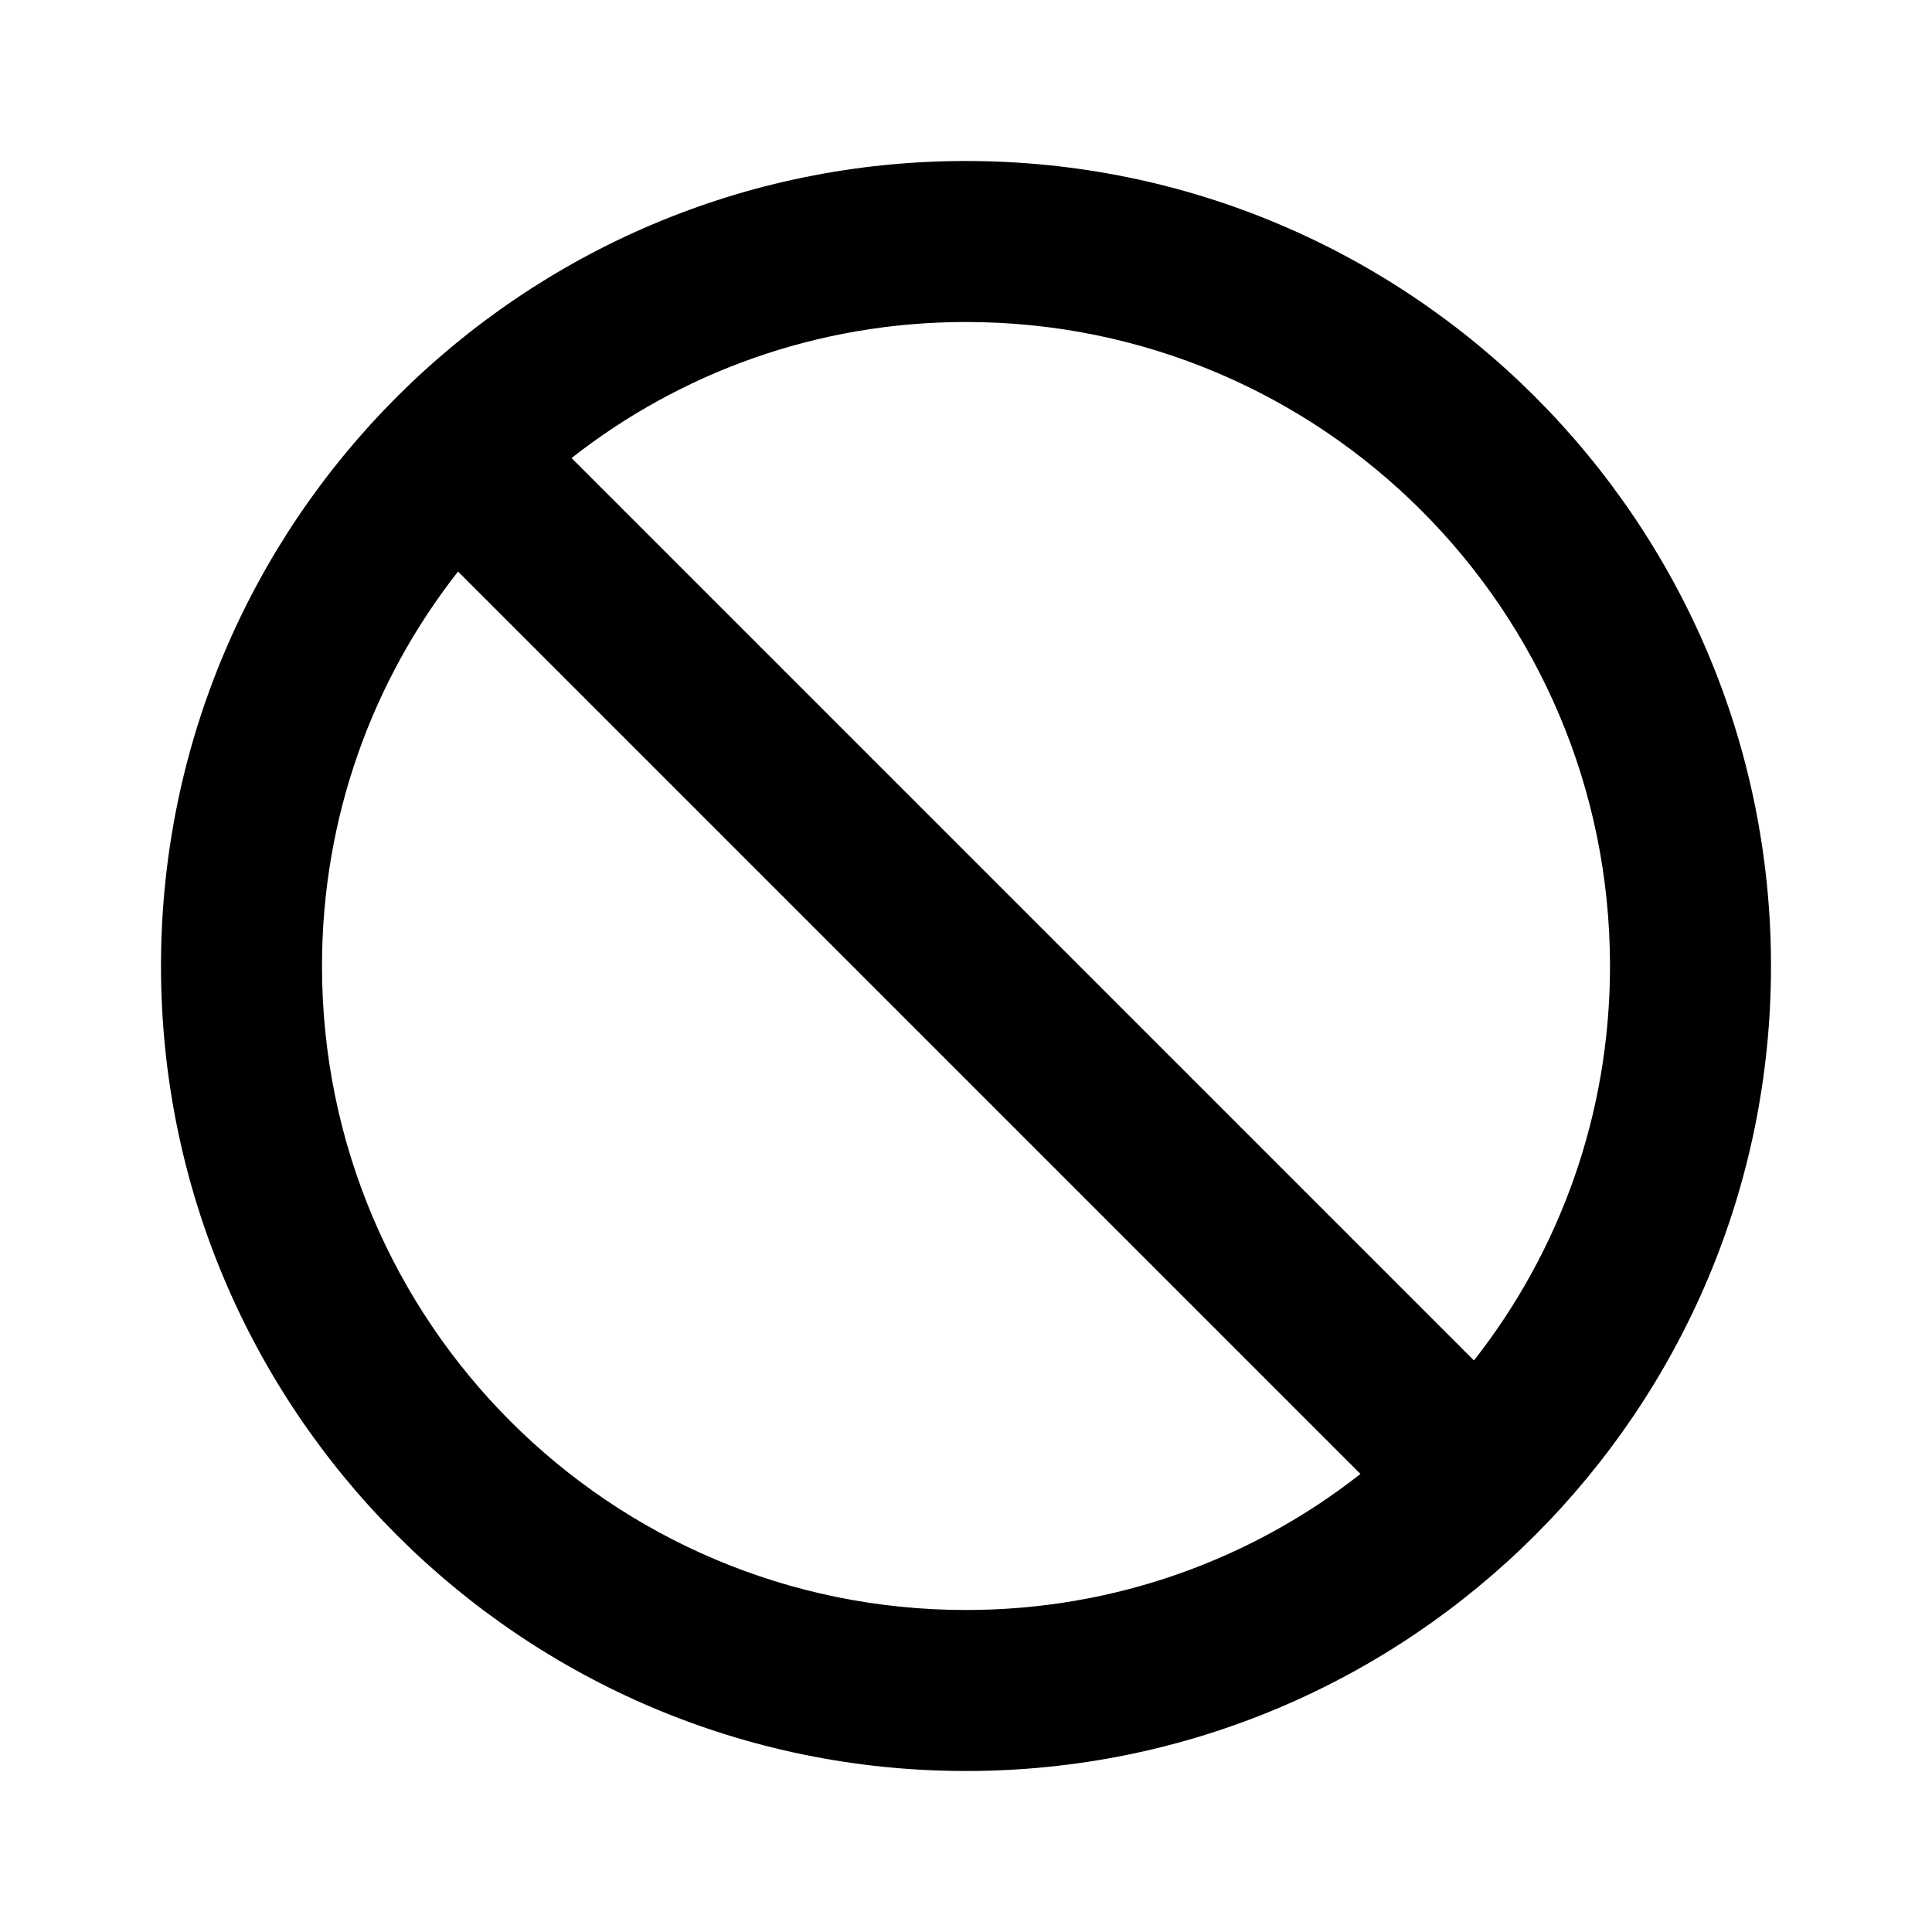
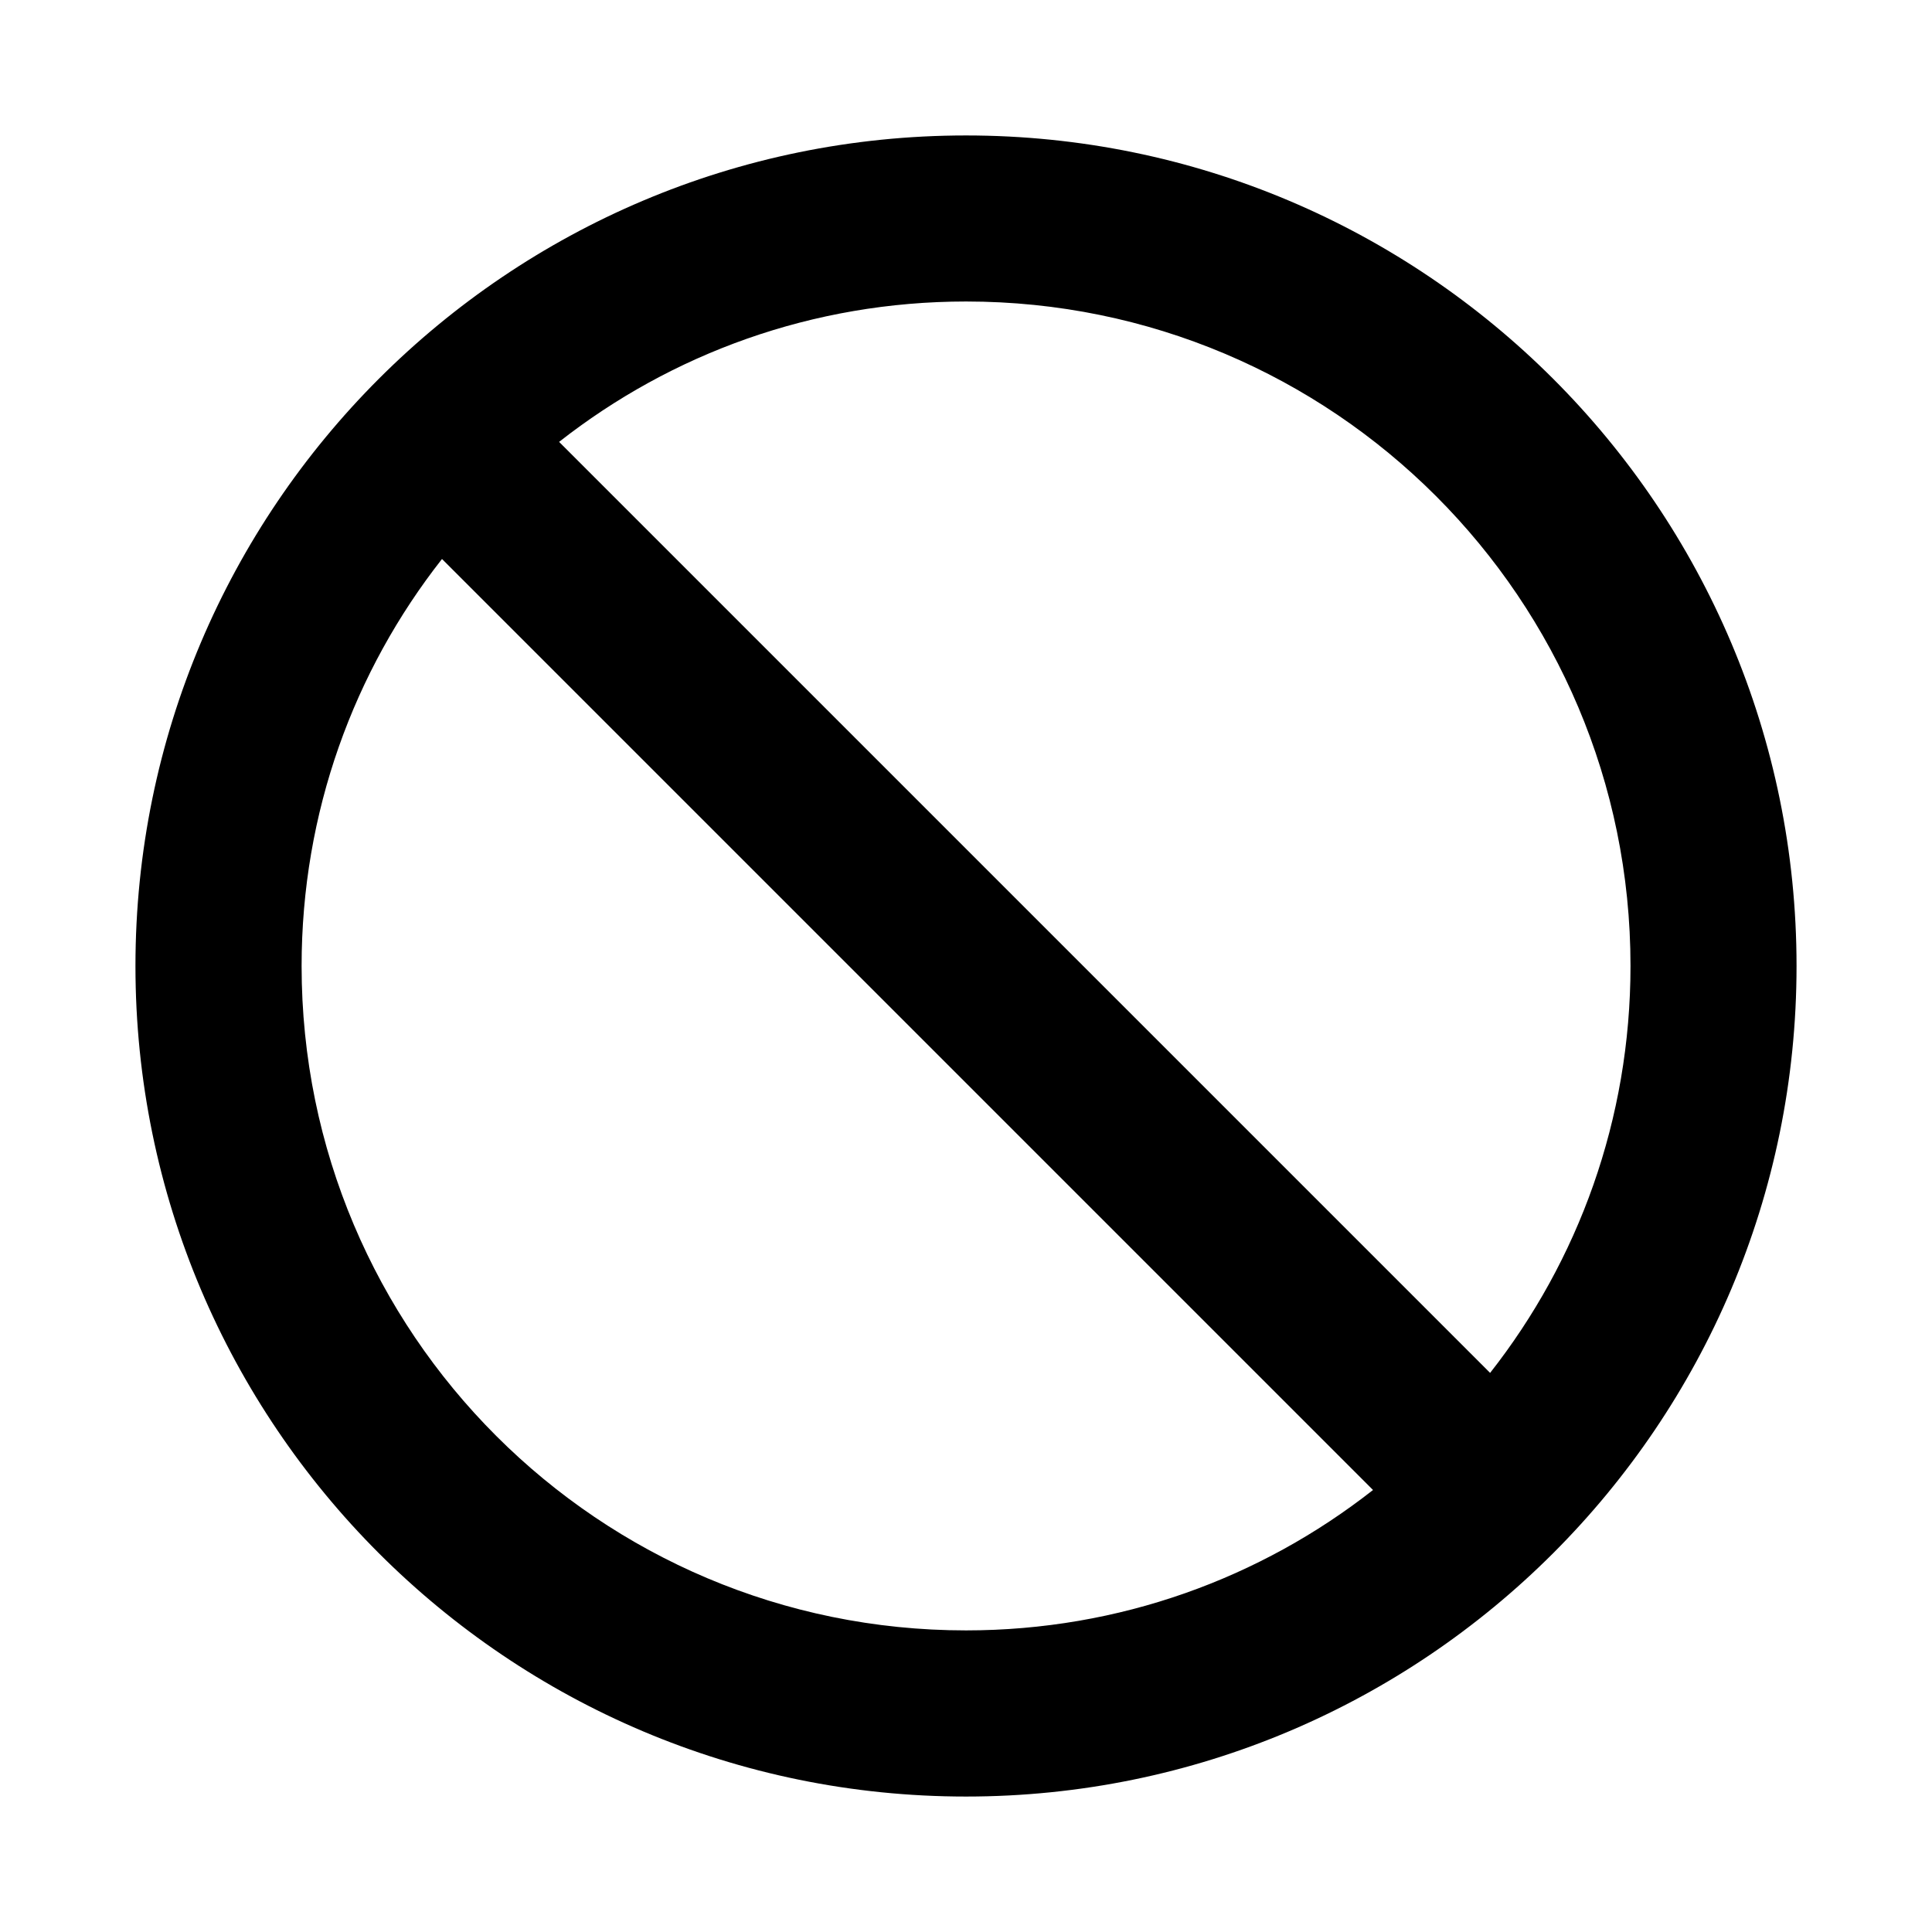
- <svg xmlns="http://www.w3.org/2000/svg" width="24" height="24" viewBox="0 0 24 24">
-   <path d="M12 2C6.48 2 2 6.48 2 12s4.48 10 10 10 10-4.48 10-10S17.52 2 12 2zm0 18c-4.42 0-8-3.58-8-8 0-1.85.63-3.55 1.69-4.9L16.9 18.31C15.55 19.37 13.85 20 12 20zm6.31-3.1L7.1 5.69C8.45 4.63 10.15 4 12 4c4.42 0 8 3.58 8 8 0 1.85-.63 3.55-1.69 4.9z" />
+ <svg xmlns="http://www.w3.org/2000/svg" width="18" height="18">
+   <path d="m9,1.262c-4.271,0 -7.738,3.467 -7.738,7.738s3.467,7.738 7.738,7.738s7.738,-3.467 7.738,-7.738s-3.467,-7.738 -7.738,-7.738zm0,13.928c-3.42,0 -6.19,-2.77 -6.19,-6.19c0,-1.431 0.487,-2.747 1.308,-3.792l8.674,8.674c-1.045,0.82 -2.36,1.308 -3.792,1.308zm4.883,-2.399l-8.674,-8.674c1.045,-0.82 2.36,-1.308 3.792,-1.308c3.42,0 6.19,2.77 6.19,6.19c0,1.431 -0.487,2.747 -1.308,3.792z" />
</svg>
